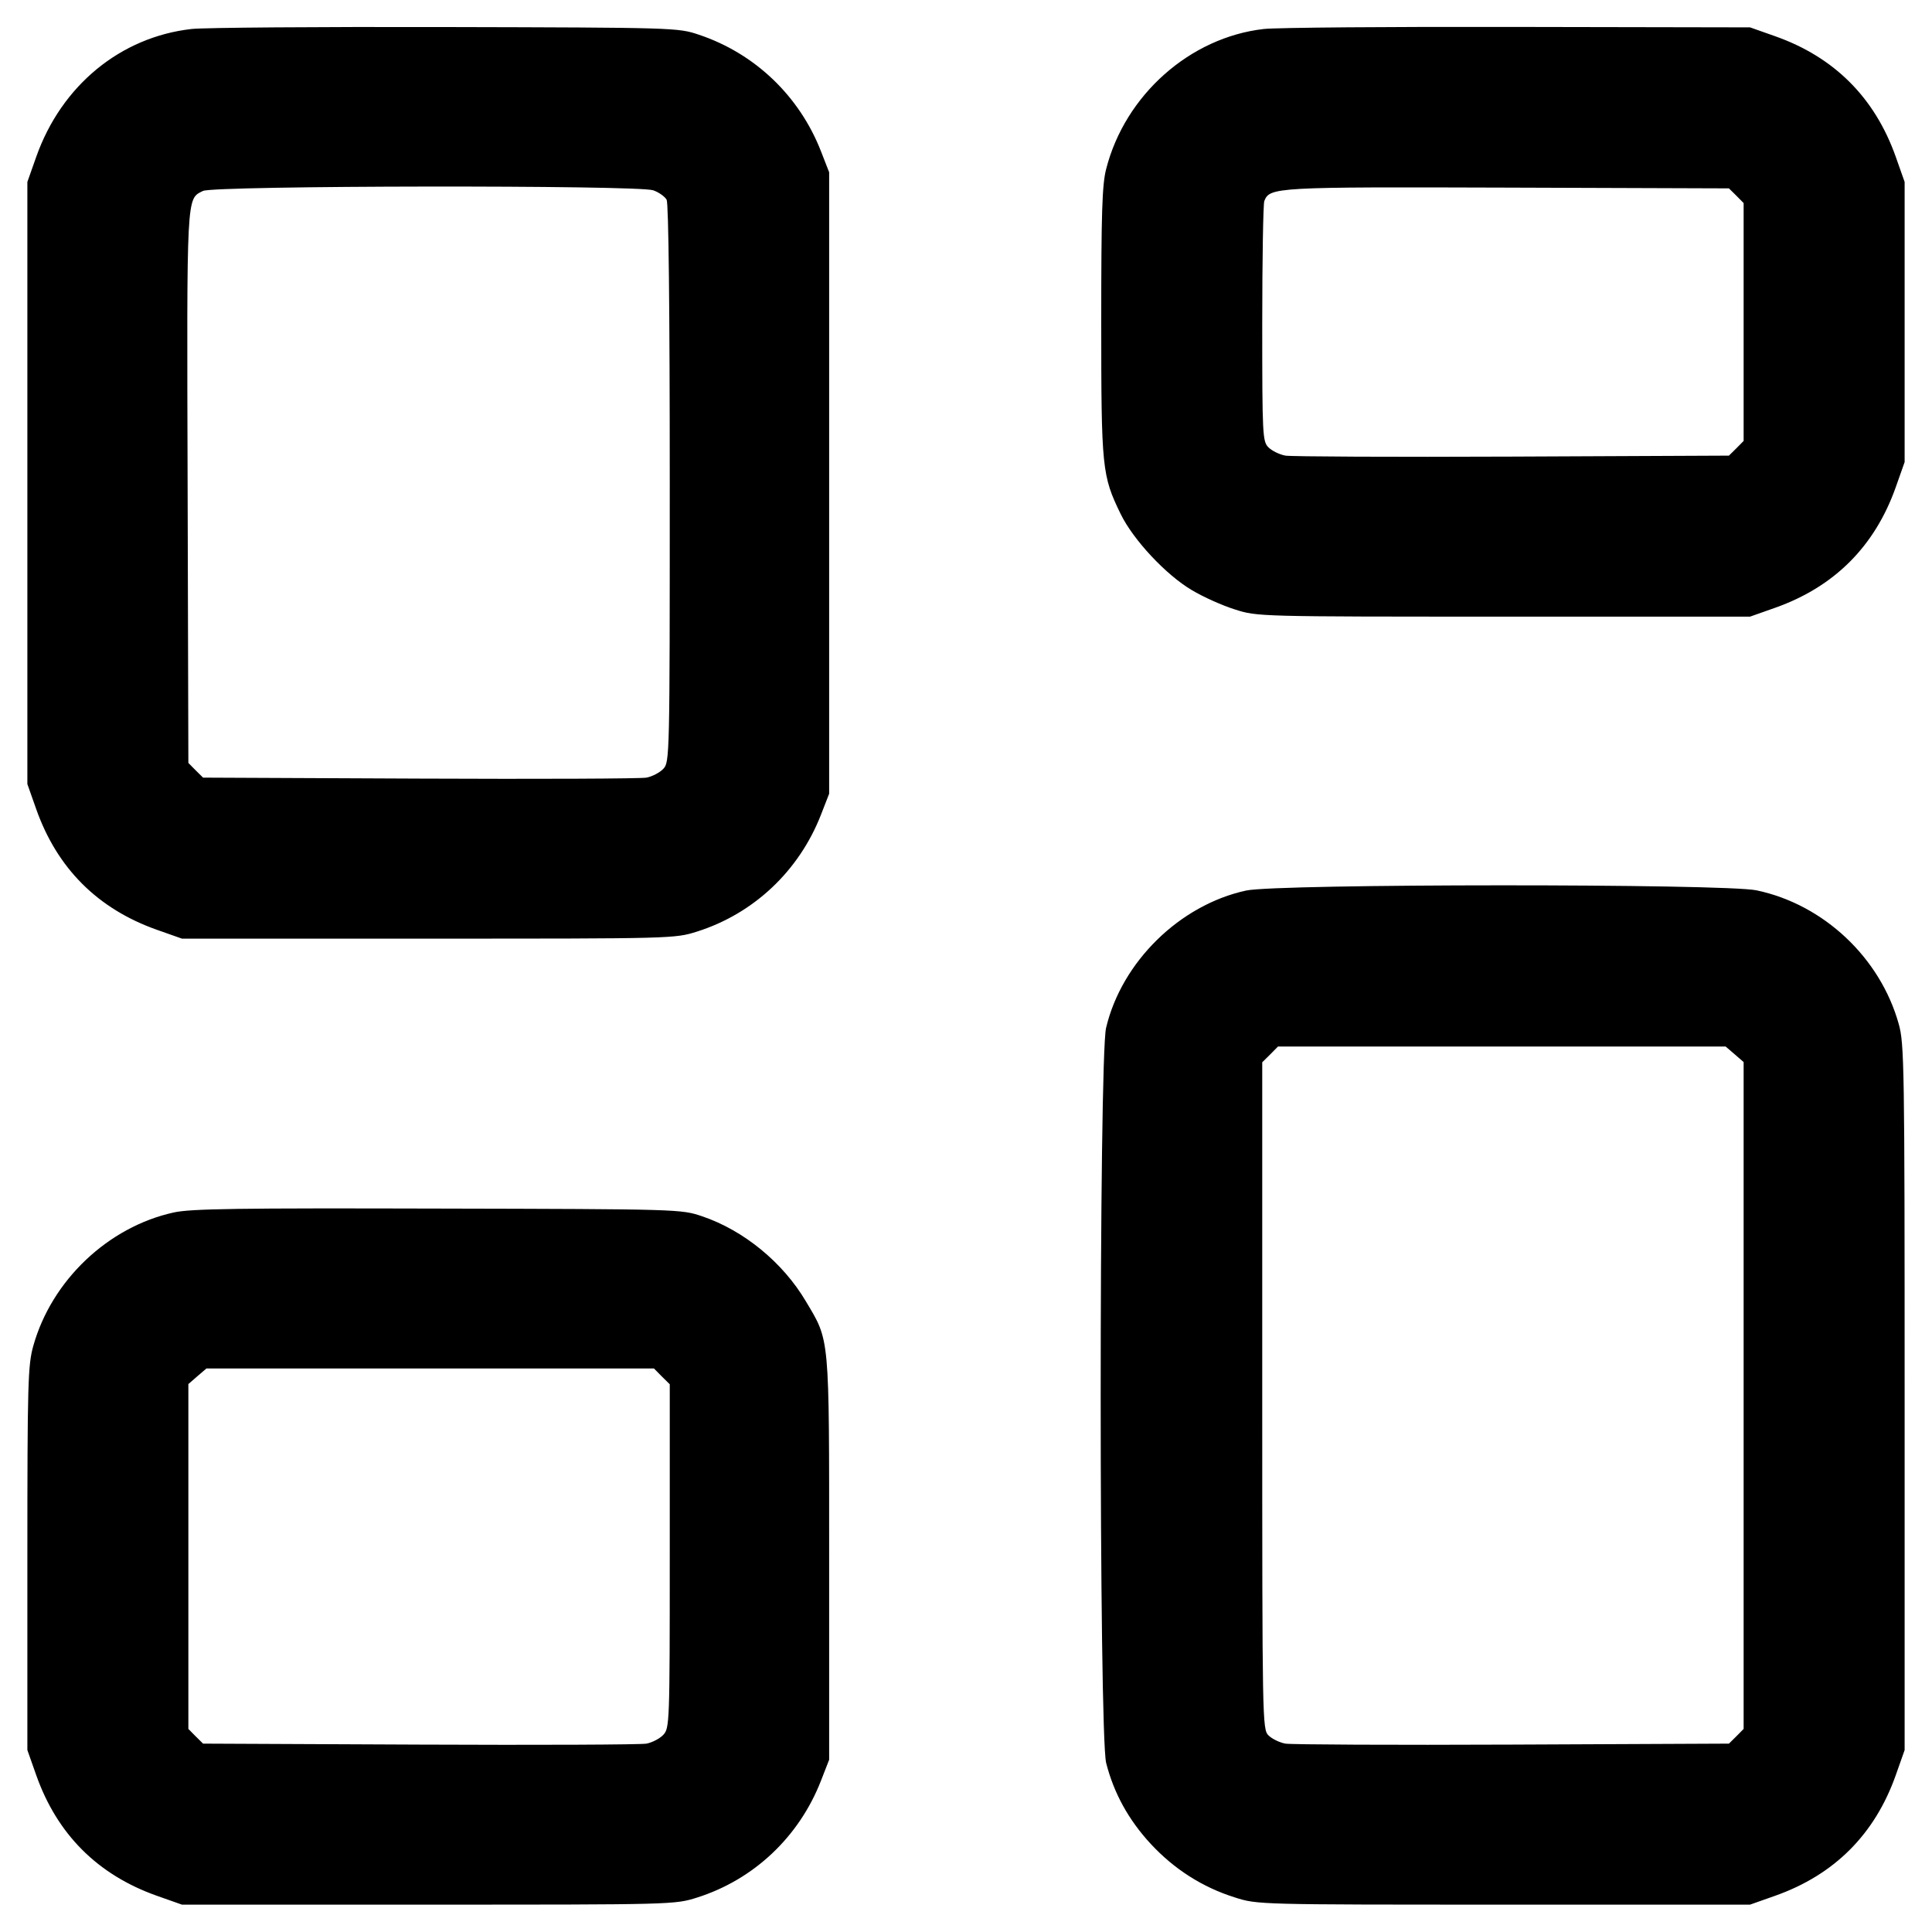
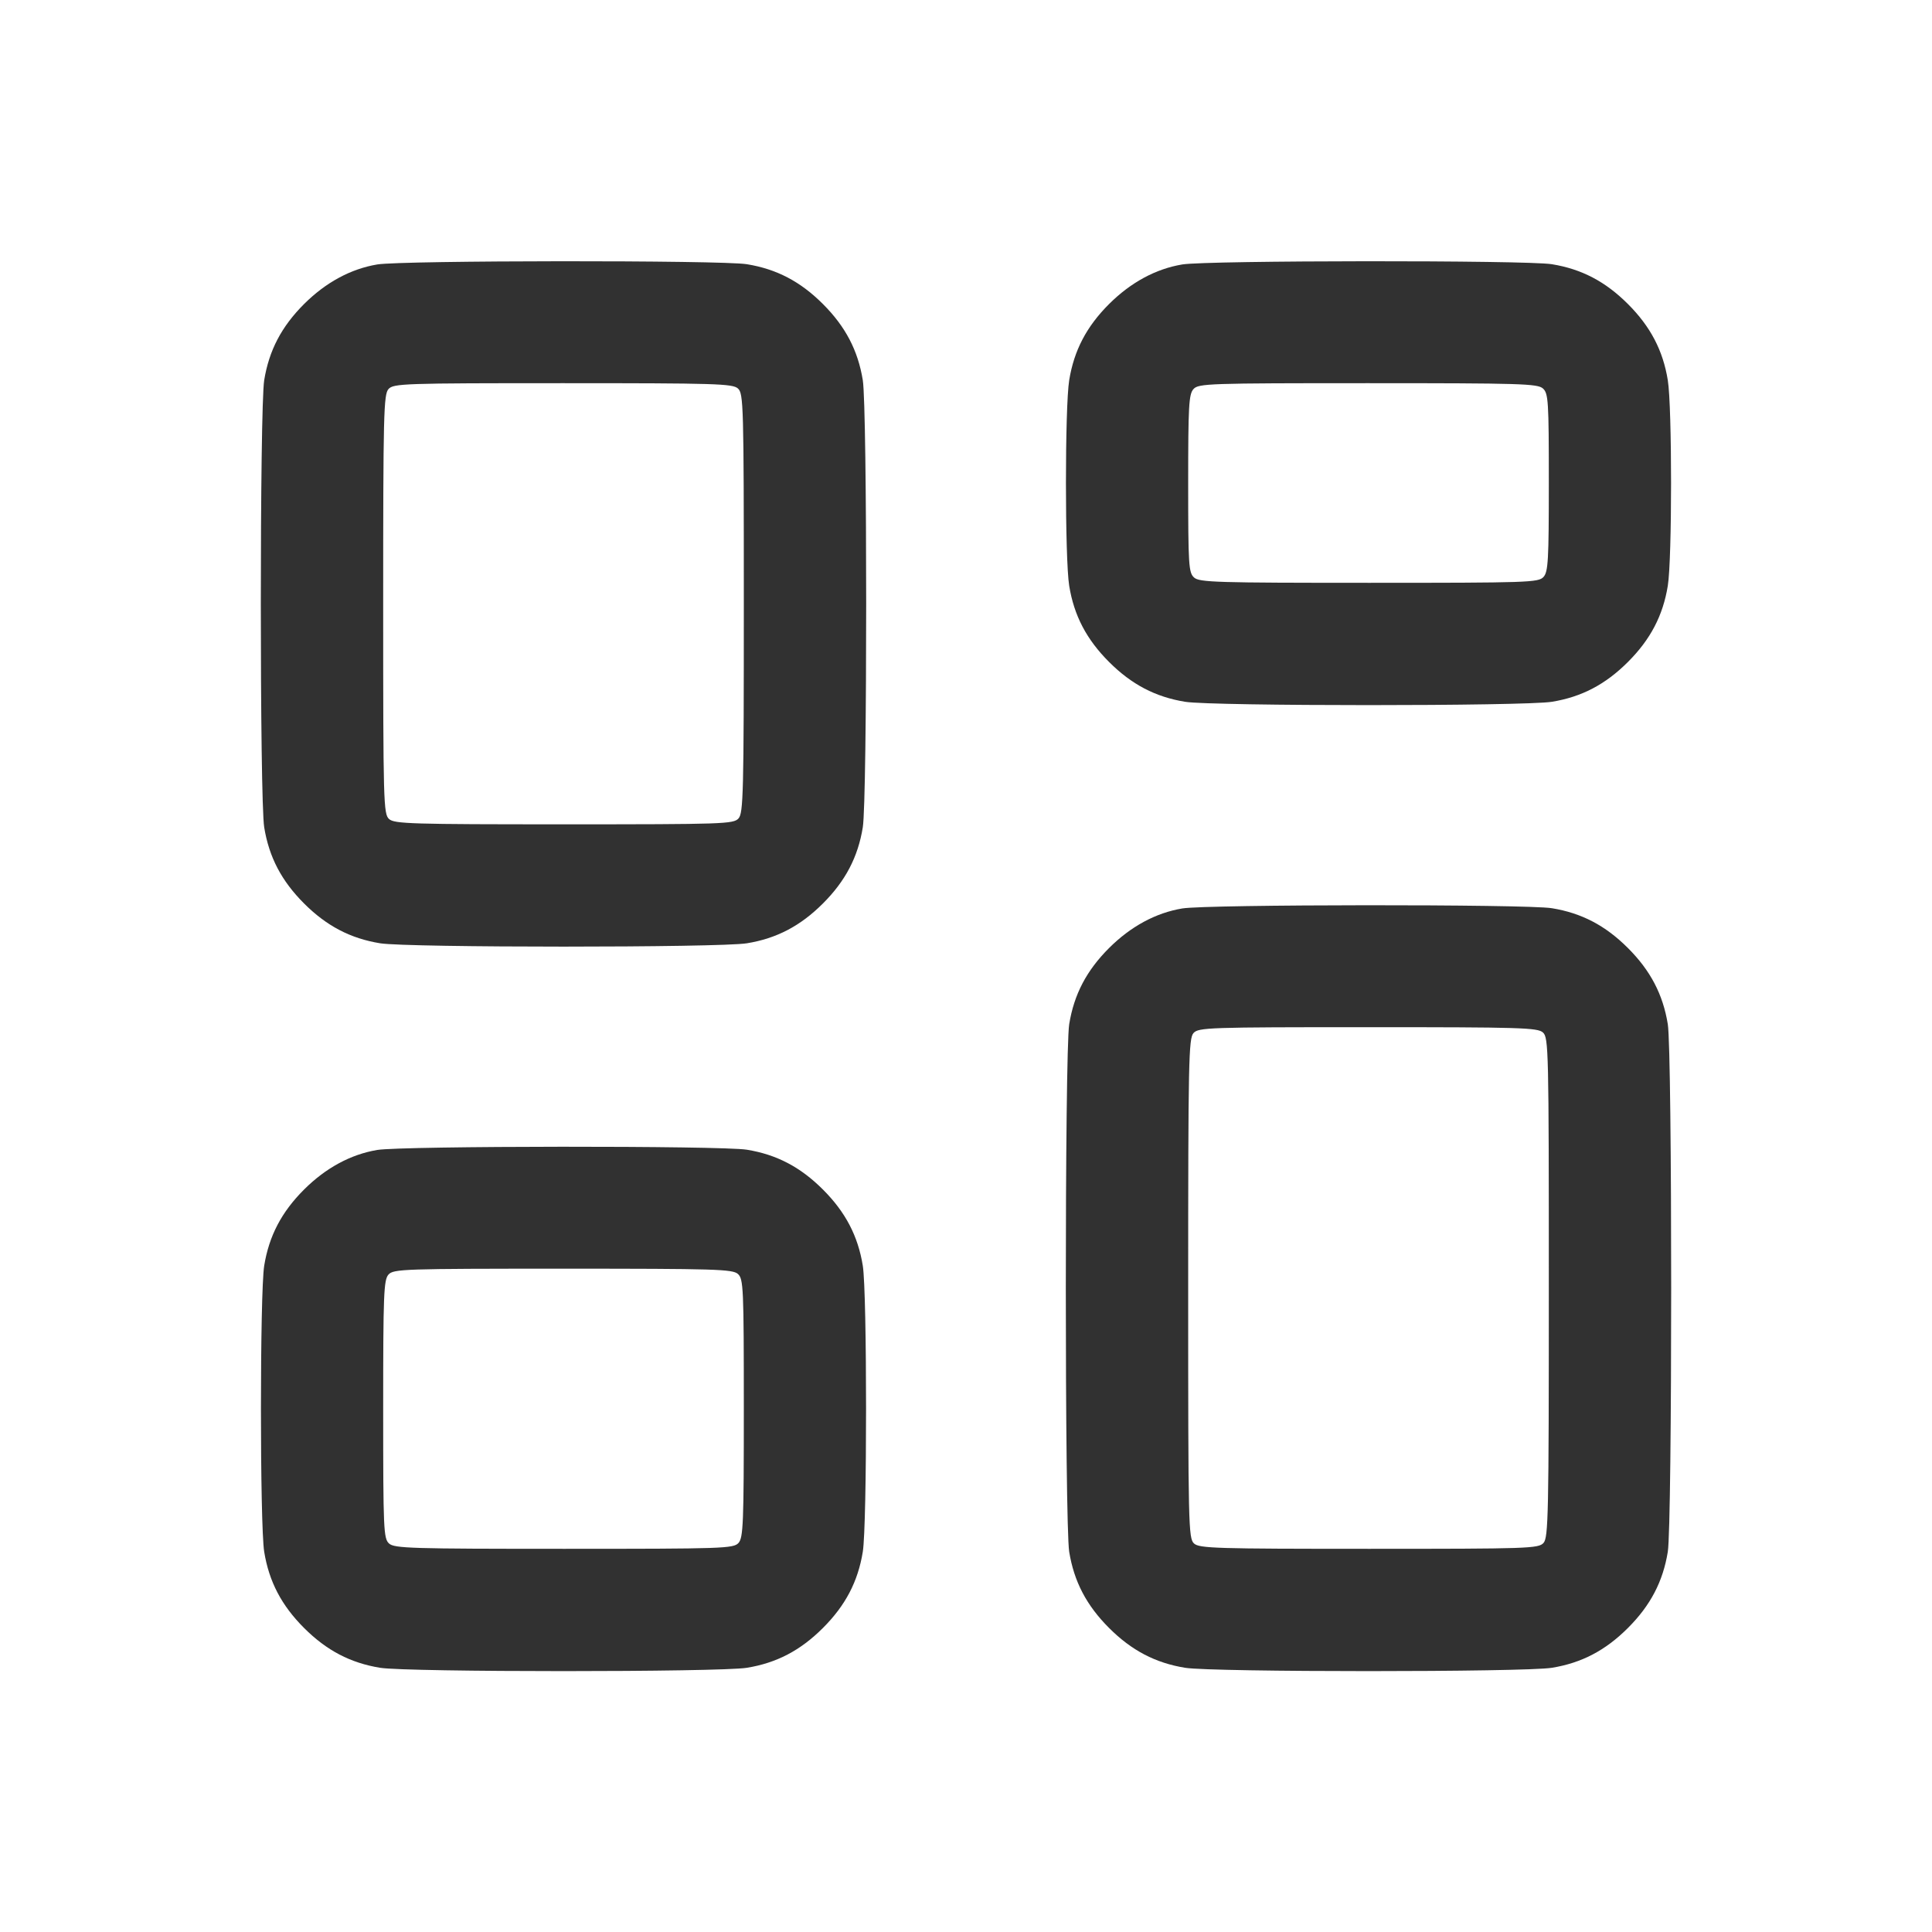
- <svg xmlns="http://www.w3.org/2000/svg" width="18" height="18" viewBox="0 0 18 18" fill="none">
-   <path d="M1.785 0.270 C 1.122 0.345,0.573 0.797,0.338 1.460 L 0.255 1.695 0.255 4.500 L 0.255 7.305 0.338 7.540 C 0.533 8.090,0.910 8.467,1.460 8.662 L 1.695 8.745 3.990 8.745 C 6.274 8.745,6.286 8.745,6.495 8.679 C 7.022 8.512,7.445 8.114,7.649 7.590 L 7.725 7.395 7.725 4.500 L 7.725 1.605 7.649 1.410 C 7.448 0.894,7.032 0.497,6.510 0.323 C 6.318 0.258,6.285 0.257,4.155 0.252 C 2.967 0.249,1.901 0.257,1.785 0.270 M11.775 0.270 C 11.087 0.348,10.482 0.885,10.306 1.574 C 10.268 1.720,10.260 1.982,10.260 3.000 C 10.260 4.366,10.267 4.431,10.441 4.789 C 10.558 5.029,10.863 5.356,11.104 5.498 C 11.209 5.561,11.389 5.642,11.505 5.678 C 11.714 5.745,11.723 5.745,14.010 5.745 L 16.305 5.745 16.540 5.662 C 17.090 5.467,17.467 5.090,17.662 4.540 L 17.745 4.305 17.745 3.000 L 17.745 1.695 17.662 1.460 C 17.467 0.910,17.089 0.532,16.540 0.338 L 16.305 0.255 14.145 0.251 C 12.957 0.248,11.890 0.257,11.775 0.270 M6.086 1.773 C 6.138 1.791,6.194 1.831,6.211 1.861 C 6.229 1.896,6.240 2.874,6.240 4.507 C 6.240 7.056,6.239 7.100,6.180 7.163 C 6.147 7.198,6.076 7.235,6.023 7.245 C 5.969 7.255,5.017 7.259,3.908 7.254 L 1.892 7.245 1.823 7.177 L 1.755 7.108 1.748 4.537 C 1.740 1.781,1.736 1.857,1.891 1.779 C 1.991 1.728,5.941 1.723,6.086 1.773 M16.177 1.823 L 16.245 1.892 16.245 3.000 L 16.245 4.108 16.177 4.177 L 16.108 4.245 14.092 4.254 C 12.983 4.259,12.030 4.254,11.976 4.245 C 11.921 4.235,11.850 4.200,11.818 4.168 C 11.763 4.113,11.760 4.060,11.760 3.017 C 11.760 2.417,11.769 1.902,11.779 1.874 C 11.829 1.744,11.874 1.741,14.047 1.748 L 16.108 1.755 16.177 1.823 M11.610 8.297 C 10.991 8.431,10.450 8.962,10.305 9.577 C 10.238 9.863,10.238 16.162,10.306 16.426 C 10.378 16.708,10.515 16.956,10.721 17.179 C 10.940 17.415,11.203 17.583,11.505 17.678 C 11.714 17.745,11.723 17.745,14.010 17.745 L 16.305 17.745 16.540 17.662 C 17.090 17.467,17.467 17.090,17.662 16.540 L 17.745 16.305 17.745 13.020 C 17.745 9.931,17.742 9.723,17.690 9.540 C 17.517 8.921,16.989 8.426,16.365 8.295 C 16.062 8.232,11.904 8.233,11.610 8.297 M16.161 9.822 L 16.245 9.895 16.245 13.002 L 16.245 16.108 16.177 16.177 L 16.108 16.245 14.092 16.254 C 12.983 16.259,12.030 16.254,11.976 16.245 C 11.921 16.235,11.850 16.200,11.818 16.168 C 11.761 16.111,11.760 16.040,11.760 13.004 L 11.760 9.897 11.834 9.824 L 11.907 9.750 13.992 9.750 L 16.077 9.750 16.161 9.822 M1.620 11.296 C 1.007 11.430,0.481 11.929,0.310 12.540 C 0.260 12.719,0.255 12.883,0.255 14.520 L 0.255 16.305 0.338 16.540 C 0.533 17.090,0.910 17.467,1.460 17.662 L 1.695 17.745 3.990 17.745 C 6.274 17.745,6.286 17.745,6.495 17.679 C 7.022 17.512,7.445 17.114,7.649 16.590 L 7.725 16.395 7.725 14.520 C 7.725 12.423,7.732 12.500,7.508 12.124 C 7.294 11.762,6.929 11.463,6.542 11.332 C 6.346 11.266,6.336 11.265,4.080 11.260 C 2.219 11.255,1.780 11.261,1.620 11.296 M6.166 12.824 L 6.240 12.897 6.240 14.498 C 6.240 16.056,6.238 16.100,6.180 16.163 C 6.147 16.198,6.076 16.235,6.023 16.245 C 5.969 16.255,5.017 16.259,3.908 16.254 L 1.892 16.245 1.823 16.177 L 1.755 16.108 1.755 14.502 L 1.755 12.895 1.839 12.822 L 1.923 12.750 4.008 12.750 L 6.093 12.750 6.166 12.824 " stroke="none" fill-rule="evenodd" fill="black" />
+ <svg xmlns="http://www.w3.org/2000/svg" width="24" height="24" viewBox="0 0 24 24" fill="none" version="1.1" id="svg184">
+   <path d="M4.687 3.285 C 4.357 3.340,4.047 3.508,3.777 3.777 C 3.497 4.057,3.342 4.353,3.282 4.723 C 3.226 5.070,3.226 9.930,3.282 10.277 C 3.342 10.647,3.497 10.943,3.777 11.223 C 4.057 11.503,4.353 11.658,4.723 11.718 C 5.066 11.773,8.934 11.773,9.277 11.718 C 9.647 11.658,9.943 11.503,10.223 11.223 C 10.503 10.943,10.658 10.647,10.718 10.277 C 10.774 9.930,10.774 5.070,10.718 4.723 C 10.658 4.353,10.503 4.057,10.223 3.777 C 9.943 3.497,9.647 3.342,9.277 3.282 C 8.963 3.231,4.995 3.234,4.687 3.285 M14.687 3.285 C 14.357 3.340,14.047 3.508,13.777 3.777 C 13.497 4.057,13.342 4.353,13.282 4.723 C 13.228 5.056,13.228 6.944,13.282 7.277 C 13.342 7.647,13.497 7.943,13.777 8.223 C 14.057 8.503,14.353 8.658,14.723 8.718 C 15.066 8.773,18.934 8.773,19.277 8.718 C 19.647 8.658,19.943 8.503,20.223 8.223 C 20.503 7.943,20.658 7.647,20.718 7.277 C 20.772 6.944,20.772 5.056,20.718 4.723 C 20.658 4.353,20.503 4.057,20.223 3.777 C 19.943 3.497,19.647 3.342,19.277 3.282 C 18.963 3.231,14.995 3.234,14.687 3.285 M9.167 4.826 C 9.236 4.889,9.240 5.024,9.240 7.493 C 9.240 9.857,9.234 10.100,9.174 10.167 C 9.111 10.236,8.991 10.240,7.007 10.240 C 5.108 10.240,4.899 10.234,4.833 10.174 C 4.764 10.111,4.760 9.976,4.760 7.507 C 4.760 5.143,4.766 4.900,4.826 4.833 C 4.889 4.764,5.009 4.760,6.993 4.760 C 8.892 4.760,9.101 4.766,9.167 4.826 M19.167 4.826 C 19.234 4.887,19.240 4.978,19.240 5.993 C 19.240 6.961,19.232 7.103,19.174 7.167 C 19.111 7.236,18.991 7.240,17.007 7.240 C 15.108 7.240,14.899 7.234,14.833 7.174 C 14.766 7.113,14.760 7.022,14.760 6.007 C 14.760 5.039,14.768 4.897,14.826 4.833 C 14.889 4.764,15.009 4.760,16.993 4.760 C 18.892 4.760,19.101 4.766,19.167 4.826 M14.687 11.285 C 14.357 11.340,14.047 11.508,13.777 11.777 C 13.497 12.057,13.342 12.353,13.282 12.723 C 13.226 13.072,13.226 18.928,13.282 19.277 C 13.342 19.647,13.497 19.943,13.777 20.223 C 14.057 20.503,14.353 20.658,14.723 20.718 C 15.066 20.773,18.934 20.773,19.277 20.718 C 19.647 20.658,19.943 20.503,20.223 20.223 C 20.503 19.943,20.658 19.647,20.718 19.277 C 20.774 18.928,20.774 13.072,20.718 12.723 C 20.658 12.353,20.503 12.057,20.223 11.777 C 19.943 11.497,19.647 11.342,19.277 11.282 C 18.963 11.231,14.995 11.234,14.687 11.285 M19.167 12.826 C 19.237 12.889,19.240 13.040,19.240 15.993 C 19.240 18.822,19.234 19.100,19.174 19.167 C 19.111 19.236,18.991 19.240,17.007 19.240 C 15.108 19.240,14.899 19.234,14.833 19.174 C 14.763 19.111,14.760 18.960,14.760 16.007 C 14.760 13.178,14.766 12.900,14.826 12.833 C 14.889 12.764,15.009 12.760,16.993 12.760 C 18.892 12.760,19.101 12.766,19.167 12.826 M4.687 14.285 C 4.357 14.340,4.047 14.508,3.777 14.777 C 3.497 15.057,3.342 15.353,3.282 15.723 C 3.228 16.060,3.228 18.940,3.282 19.277 C 3.342 19.647,3.497 19.943,3.777 20.223 C 4.057 20.503,4.353 20.658,4.723 20.718 C 5.066 20.773,8.934 20.773,9.277 20.718 C 9.647 20.658,9.943 20.503,10.223 20.223 C 10.503 19.943,10.658 19.647,10.718 19.277 C 10.772 18.940,10.772 16.060,10.718 15.723 C 10.658 15.353,10.503 15.057,10.223 14.777 C 9.943 14.497,9.647 14.342,9.277 14.282 C 8.963 14.231,4.995 14.234,4.687 14.285 M9.167 15.826 C 9.235 15.888,9.240 15.993,9.240 17.493 C 9.240 18.926,9.233 19.101,9.174 19.167 C 9.111 19.236,8.991 19.240,7.007 19.240 C 5.108 19.240,4.899 19.234,4.833 19.174 C 4.765 19.112,4.760 19.007,4.760 17.507 C 4.760 16.074,4.767 15.899,4.826 15.833 C 4.889 15.764,5.009 15.760,6.993 15.760 C 8.892 15.760,9.101 15.766,9.167 15.826 " stroke="none" fill-rule="evenodd" fill="#313131" />
</svg>
